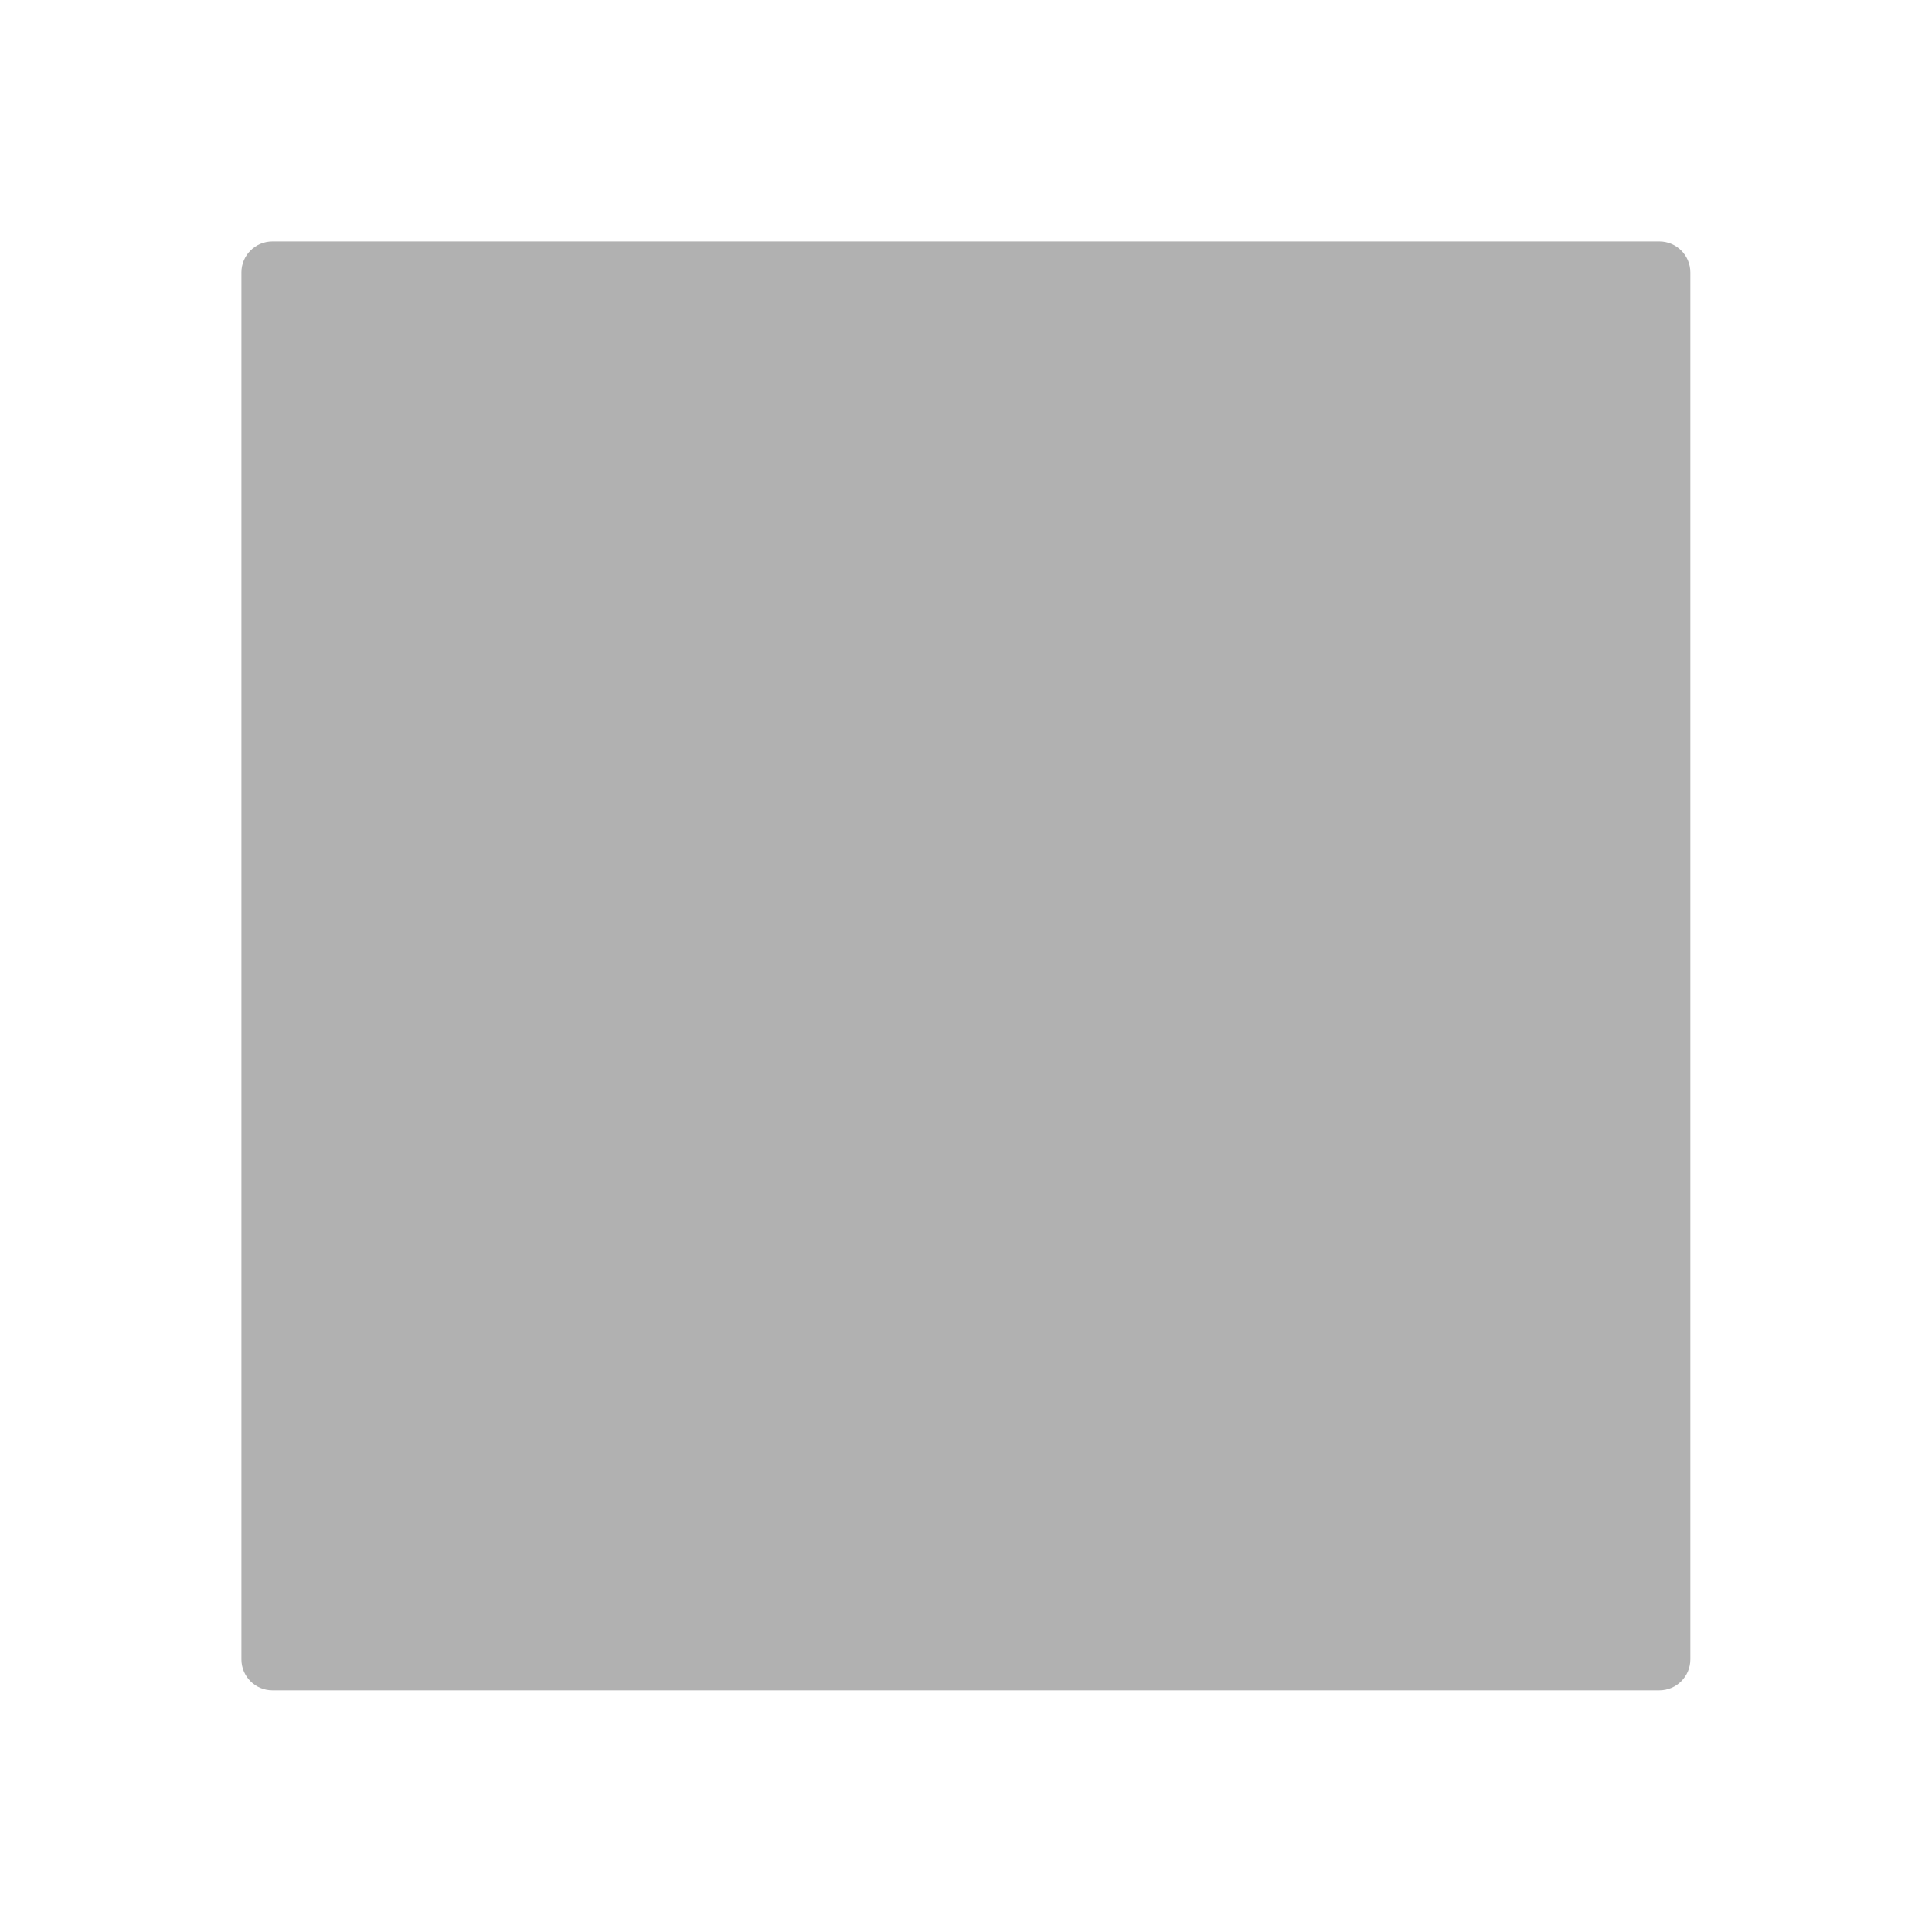
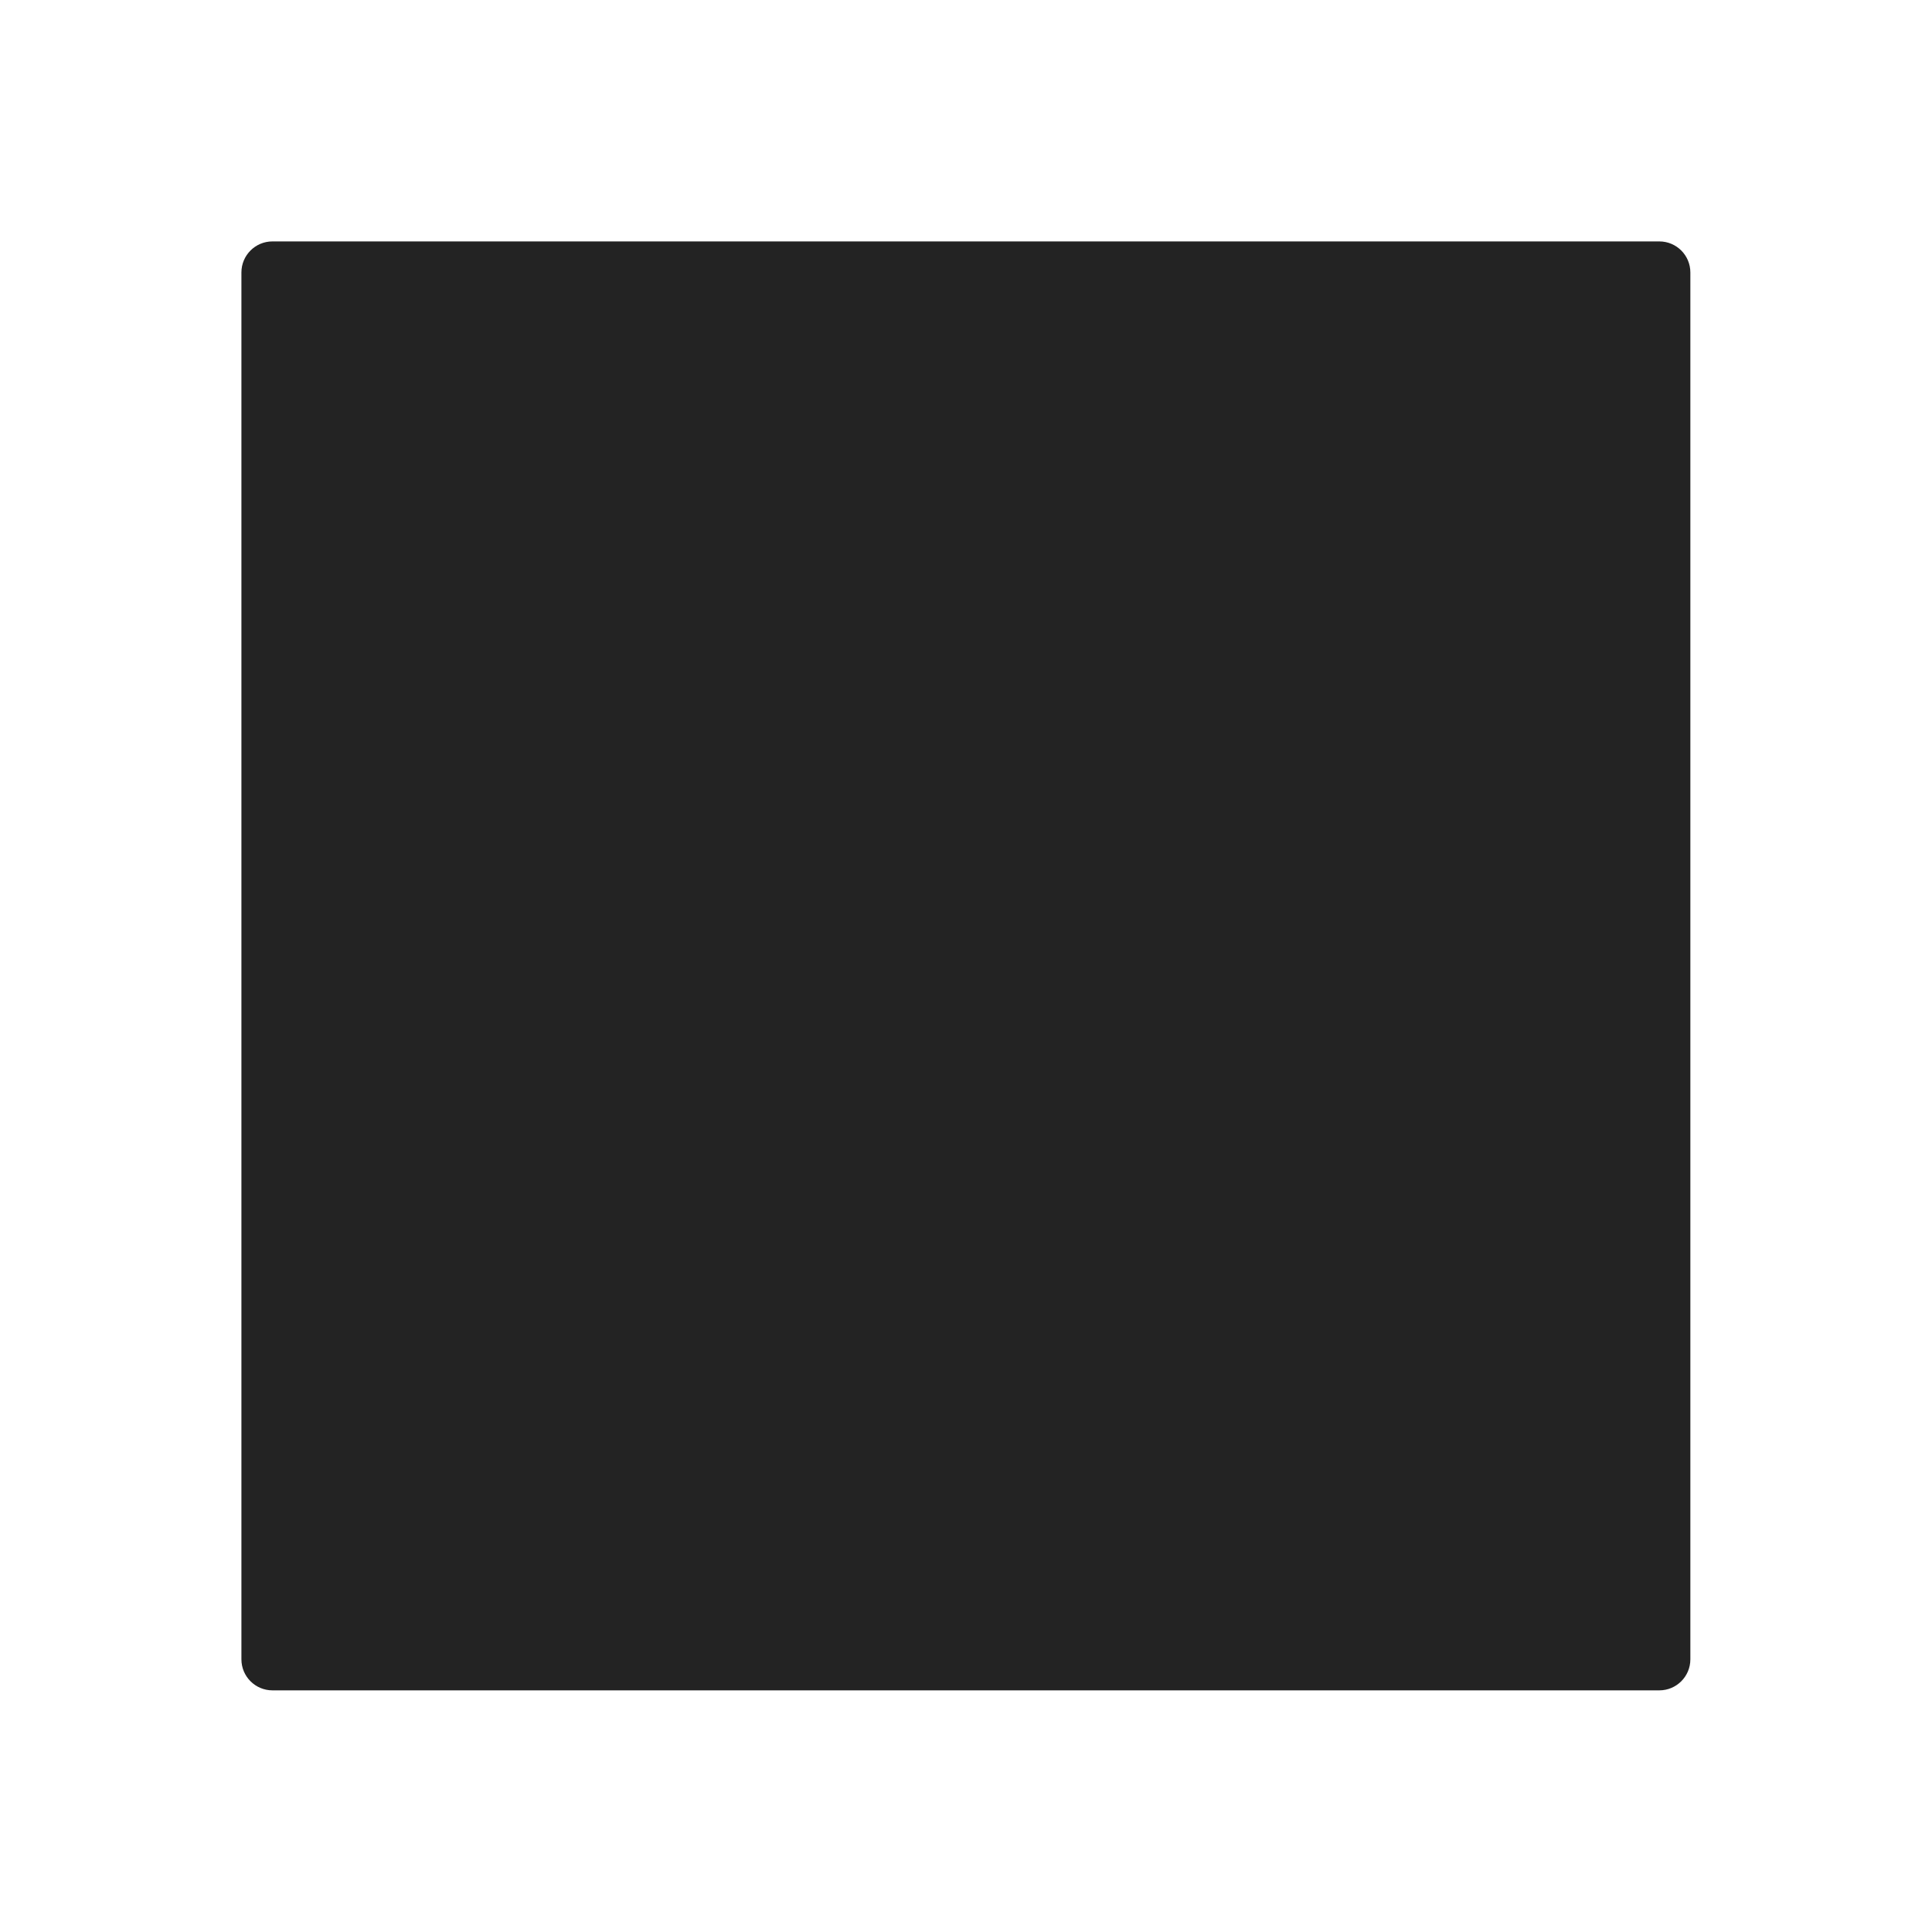
<svg xmlns="http://www.w3.org/2000/svg" width="32" height="32" viewBox="0 0 8.467 8.467" version="1.1" id="svg8">
  <defs id="defs2">
    <style id="style1399">.cls-1{fill:#e3e3e3;}</style>
    <style id="style1399-4">.cls-1{fill:#e3e3e3;}</style>
    <style id="style1399-8">.cls-1{fill:#e3e3e3;}</style>
    <style id="style1399-4-5">.cls-1{fill:#e3e3e3;}</style>
    <style id="style1399-0">.cls-1{fill:#e3e3e3;}</style>
    <style id="style854">.cls-1{fill:#e3e3e3;}</style>
  </defs>
-   <rect style="fill:#b1b1b1;stroke-width:0.627;stroke-linecap:round;fill-opacity:1" id="rect938" width="6.35" height="6.35" x="1.058" y="1.058" ry="0.136" />
+   <rect style="fill:#232323;stroke-width:0.627;stroke-linecap:round;fill-opacity:1" id="rect938" width="6.35" height="6.35" x="1.058" y="1.058" ry="0.136" />
</svg>
